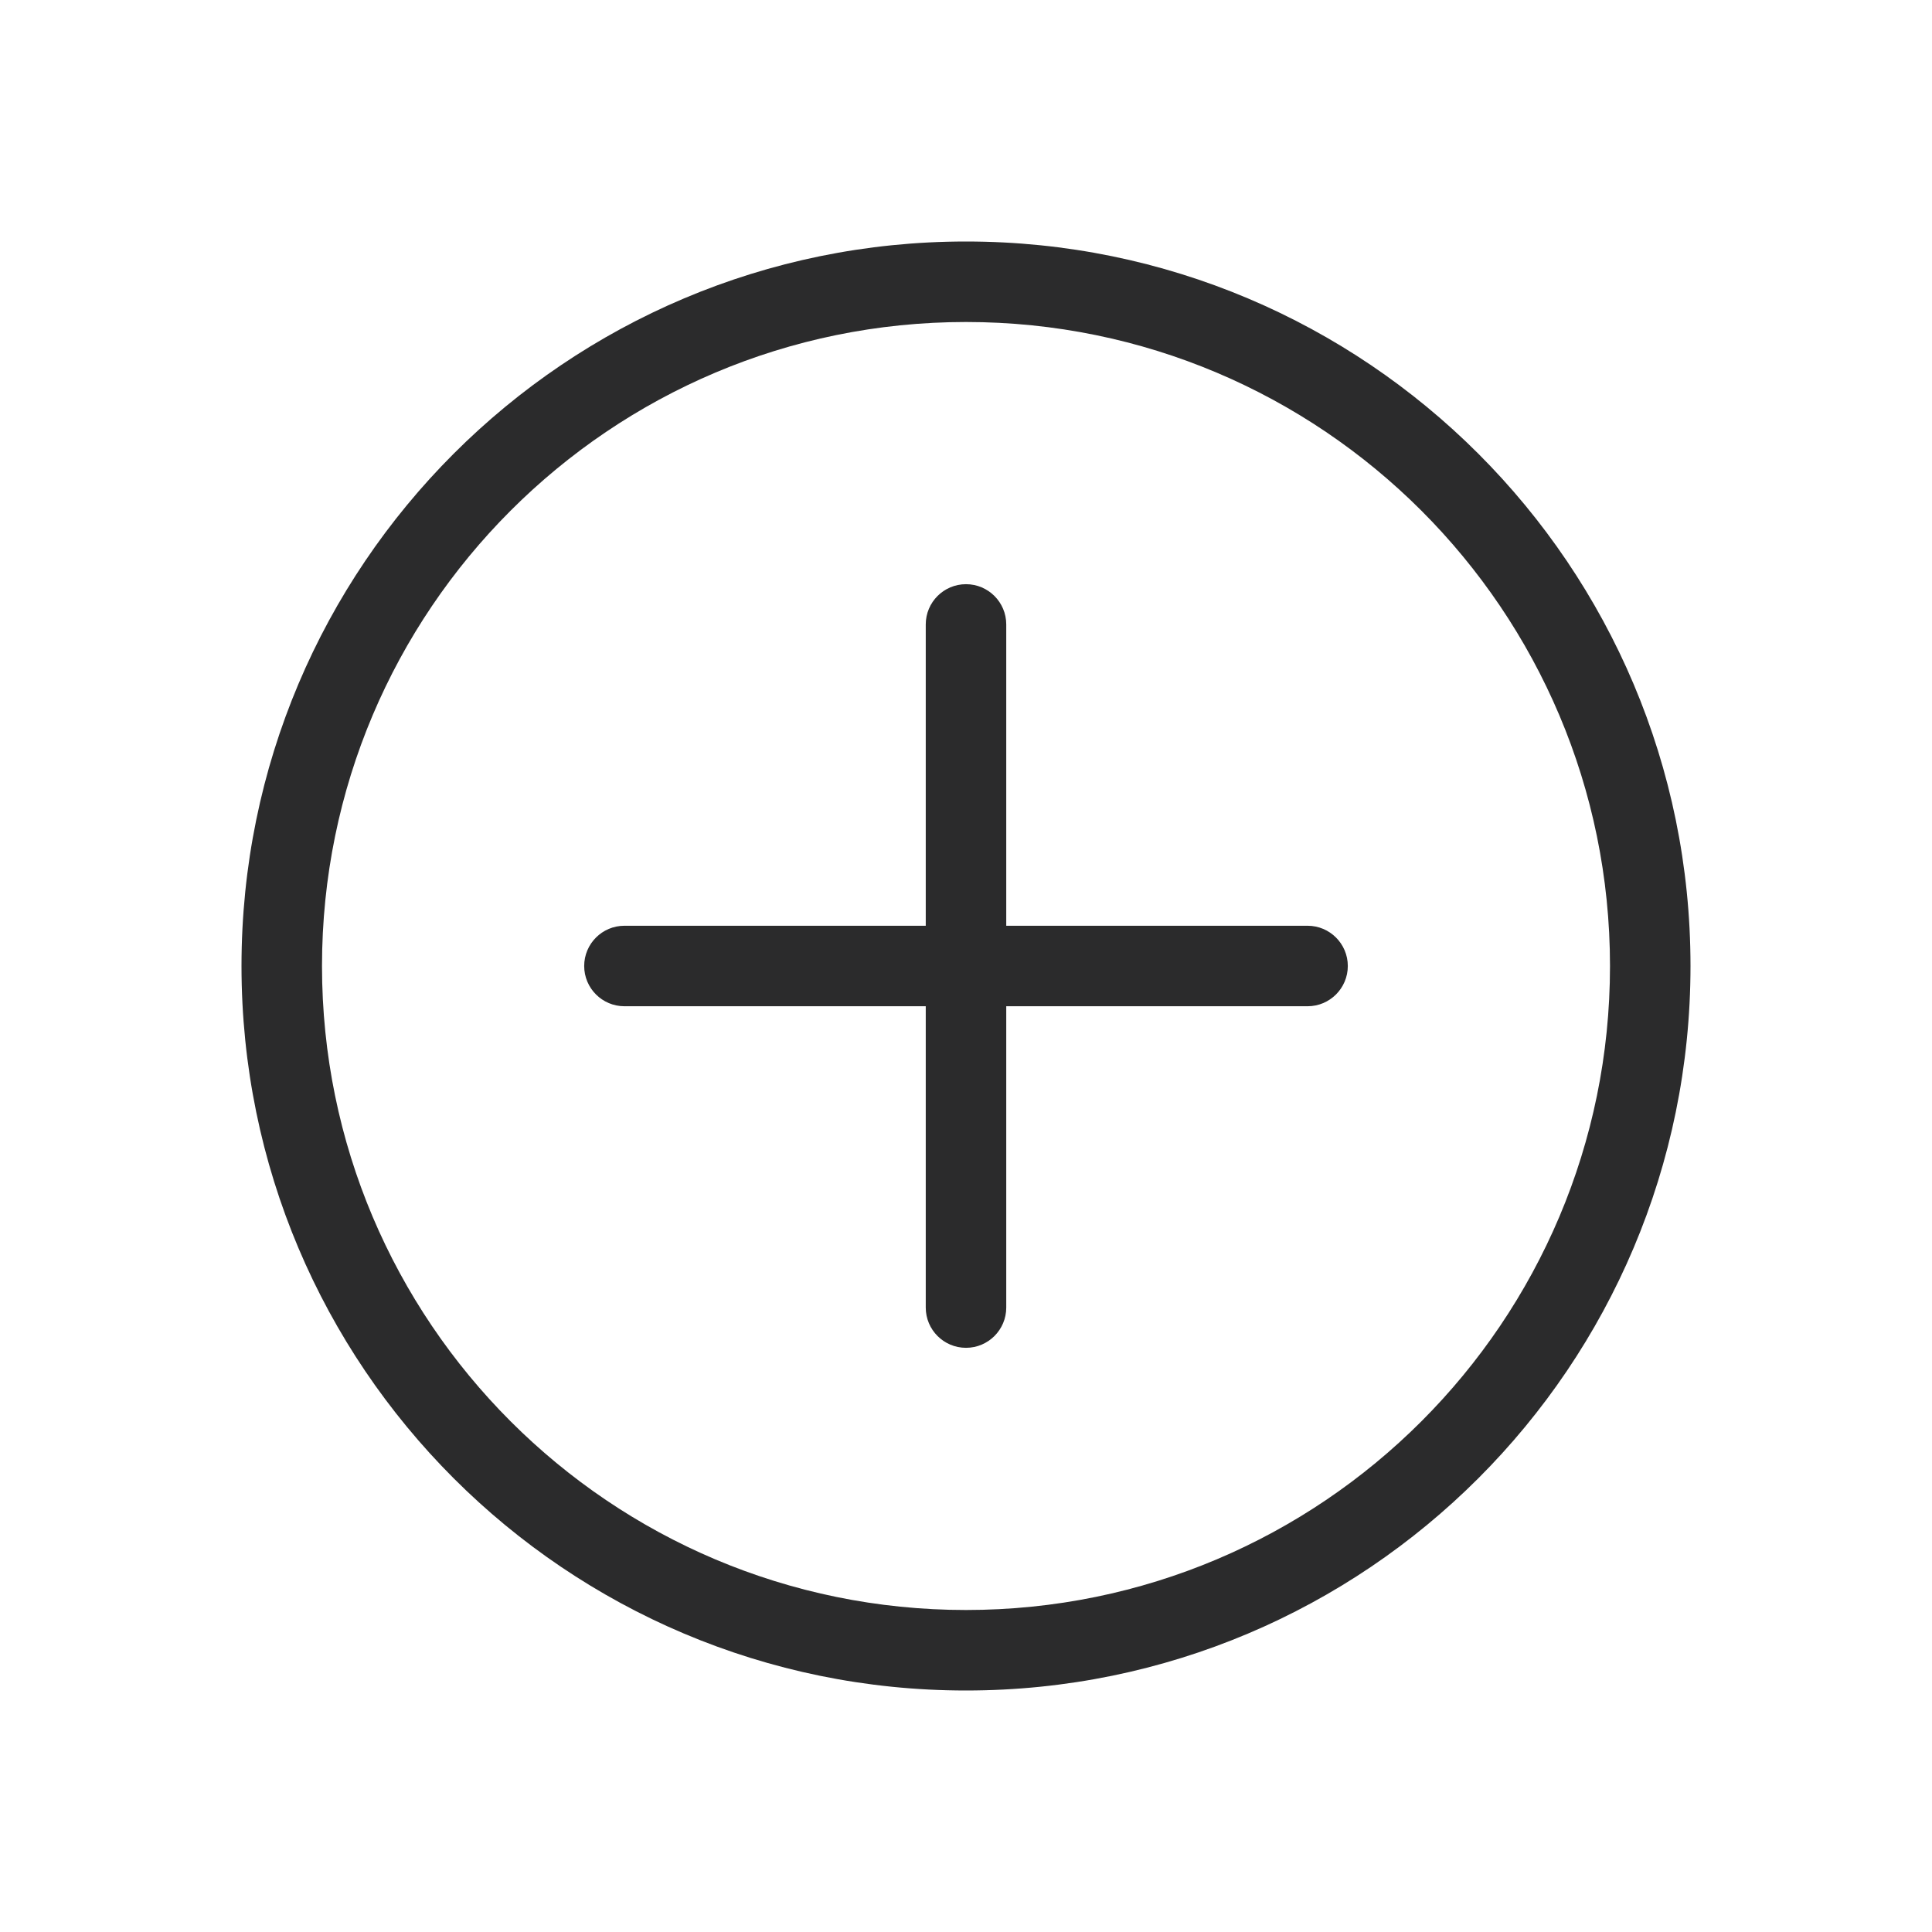
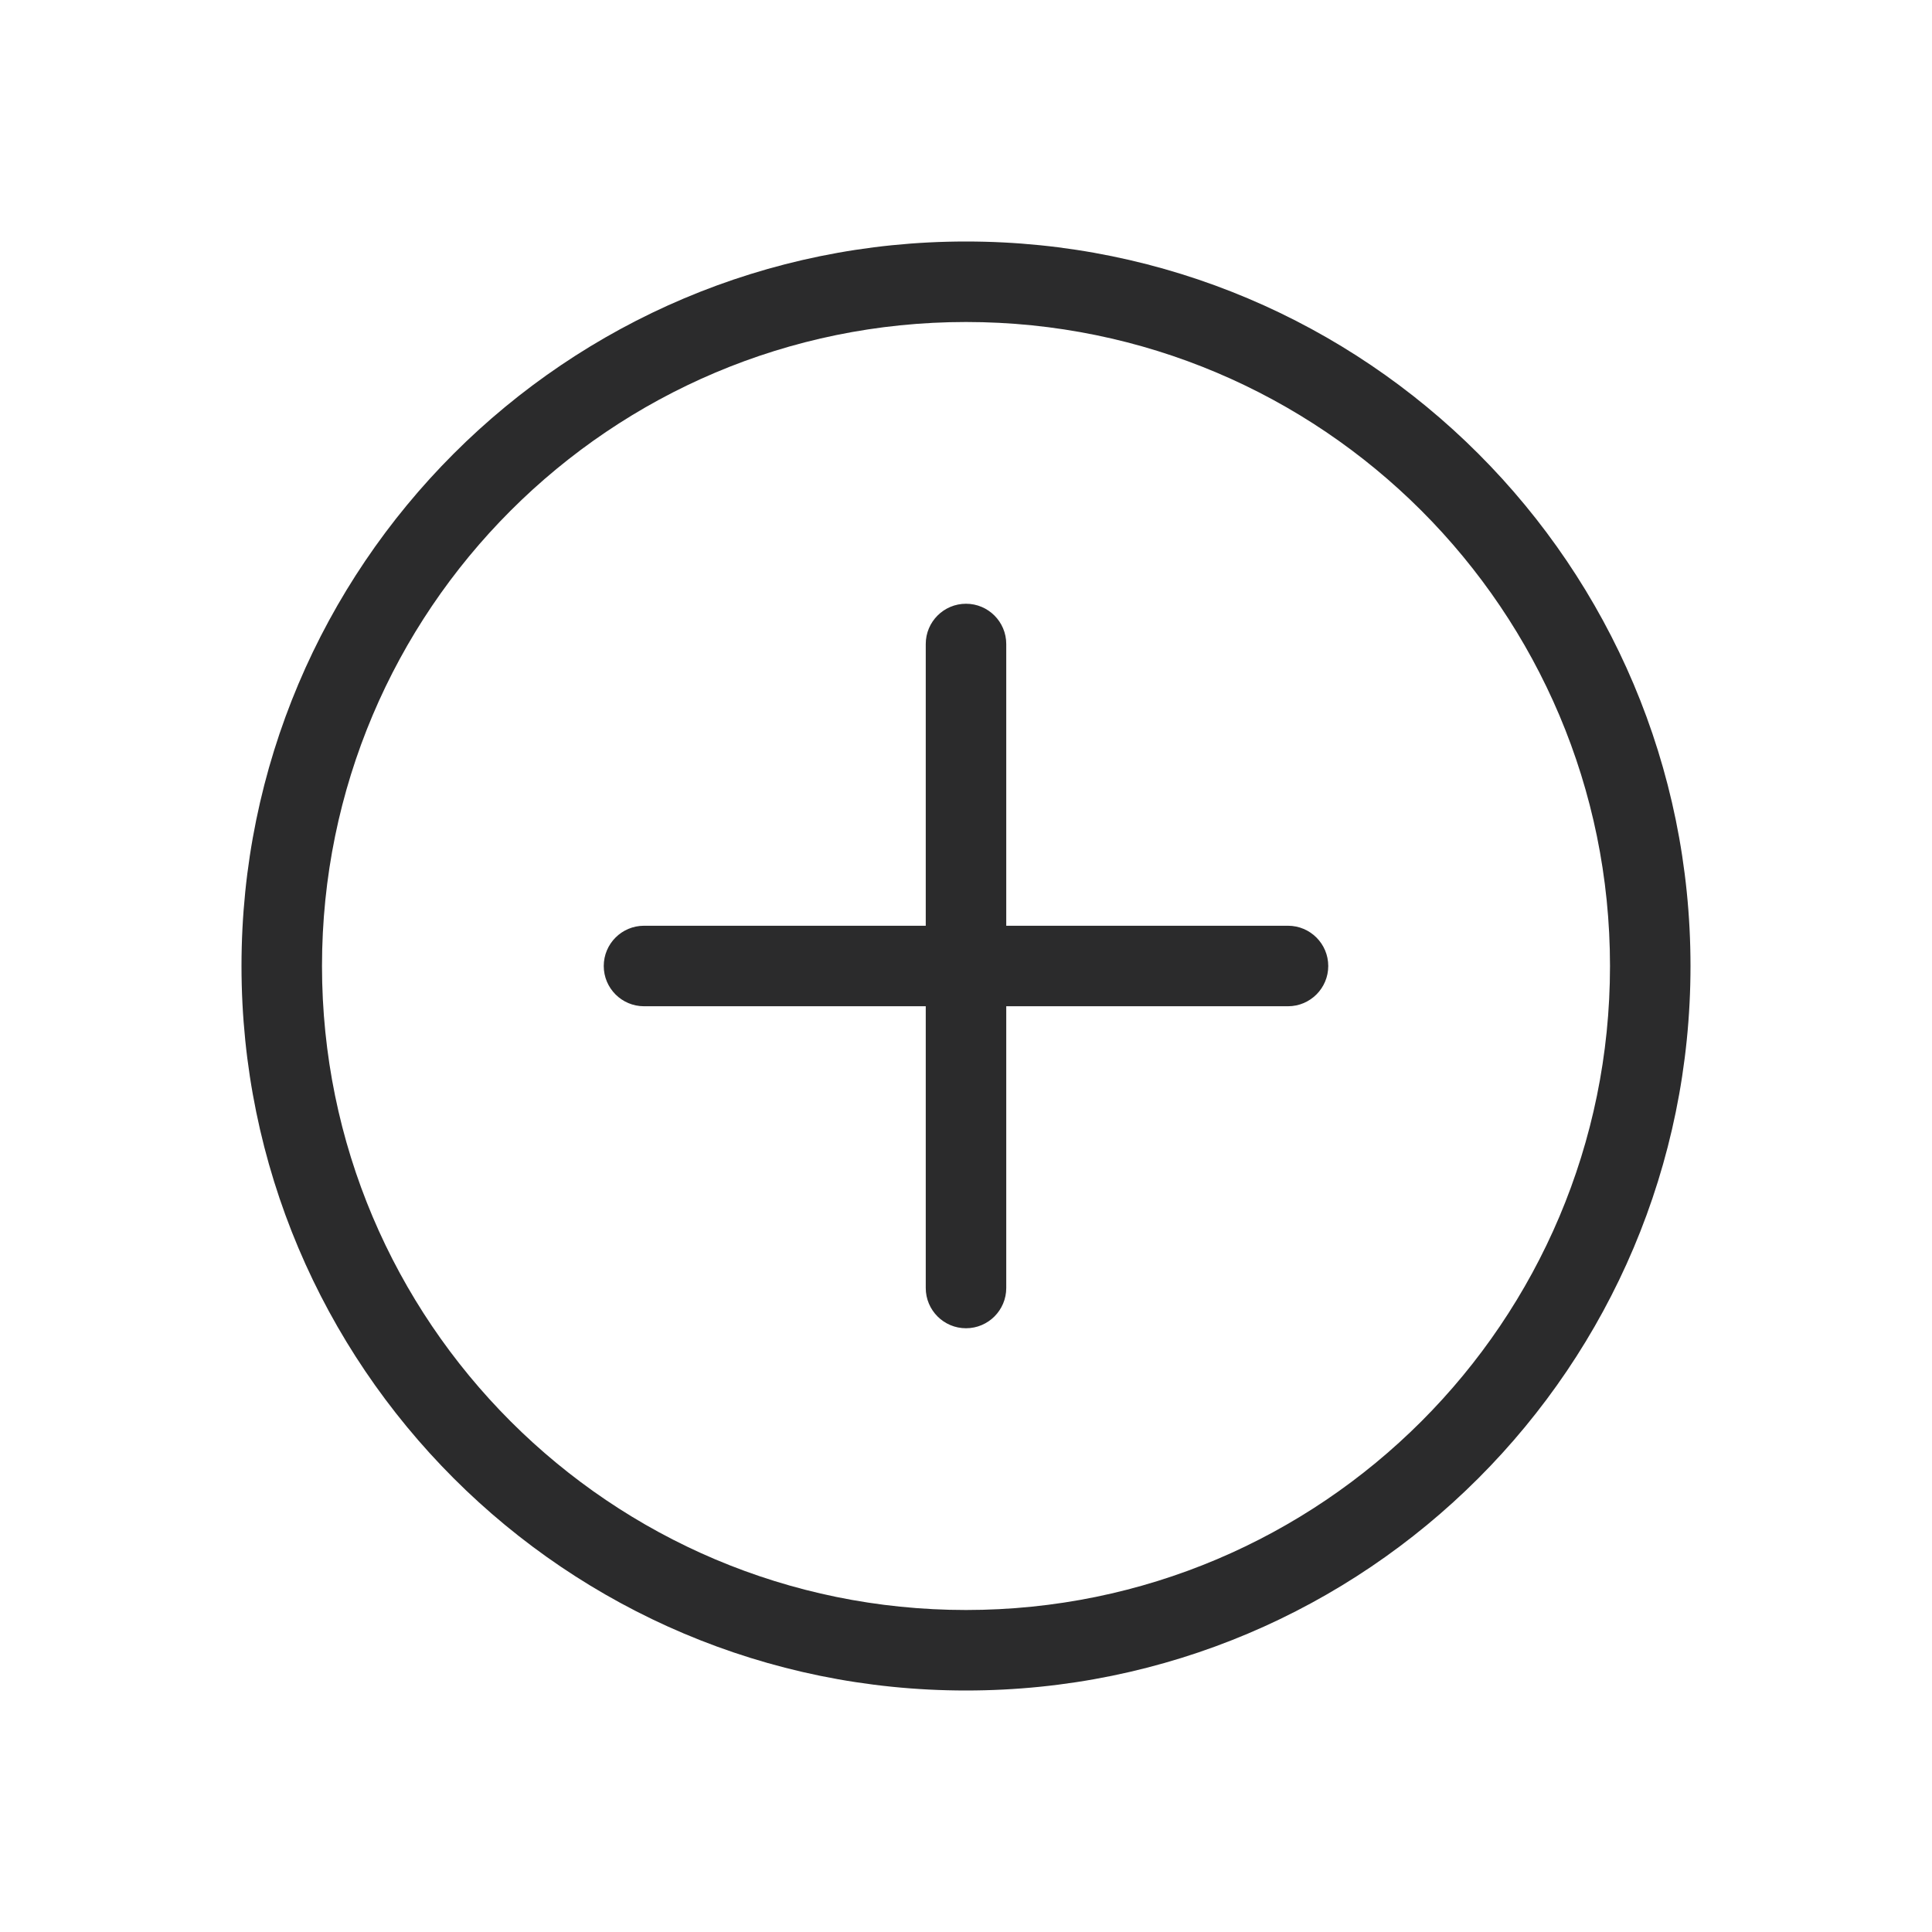
<svg xmlns="http://www.w3.org/2000/svg" width="24" height="24" viewBox="0 0 24 24" fill="none">
-   <path fill-rule="evenodd" clip-rule="evenodd" d="M12 4C7.582 4 4 7.582 4 12C4 16.418 7.582 20 12 20C16.418 20 20 16.418 20 12C20 7.582 16.418 4 12 4ZM3 12C3 7.029 7.029 3 12 3C16.971 3 21 7.029 21 12C21 16.971 16.971 21 12 21C7.029 21 3 16.971 3 12ZM12 7.257C12.276 7.257 12.5 7.481 12.5 7.757V11.5H16.243C16.519 11.5 16.743 11.724 16.743 12C16.743 12.276 16.519 12.5 16.243 12.5H12.5V16.243C12.5 16.519 12.276 16.743 12 16.743C11.724 16.743 11.5 16.519 11.5 16.243V12.5H7.757C7.481 12.5 7.257 12.276 7.257 12C7.257 11.724 7.481 11.5 7.757 11.5H11.5V7.757C11.5 7.481 11.724 7.257 12 7.257Z" fill="#2B2B2C" />
+   <path fill-rule="evenodd" clip-rule="evenodd" d="M12 4C7.582 4 4 7.582 4 12C4 16.418 7.582 20 12 20C16.418 20 20 16.418 20 12C20 7.582 16.418 4 12 4ZM3 12C3 7.029 7.029 3 12 3C16.971 3 21 7.029 21 12C21 16.971 16.971 21 12 21C7.029 21 3 16.971 3 12ZM12 7.5C12.276 7.5 12.5 7.724 12.5 8V11.5H16C16.276 11.5 16.5 11.724 16.5 12C16.5 12.276 16.276 12.5 16 12.5H12.5V16C12.5 16.276 12.276 16.5 12 16.5C11.724 16.5 11.5 16.276 11.5 16V12.5H8C7.724 12.5 7.5 12.276 7.5 12C7.5 11.724 7.724 11.5 8 11.5H11.5V8C11.5 7.724 11.724 7.5 12 7.5Z" fill="#2B2B2C" />
</svg>
